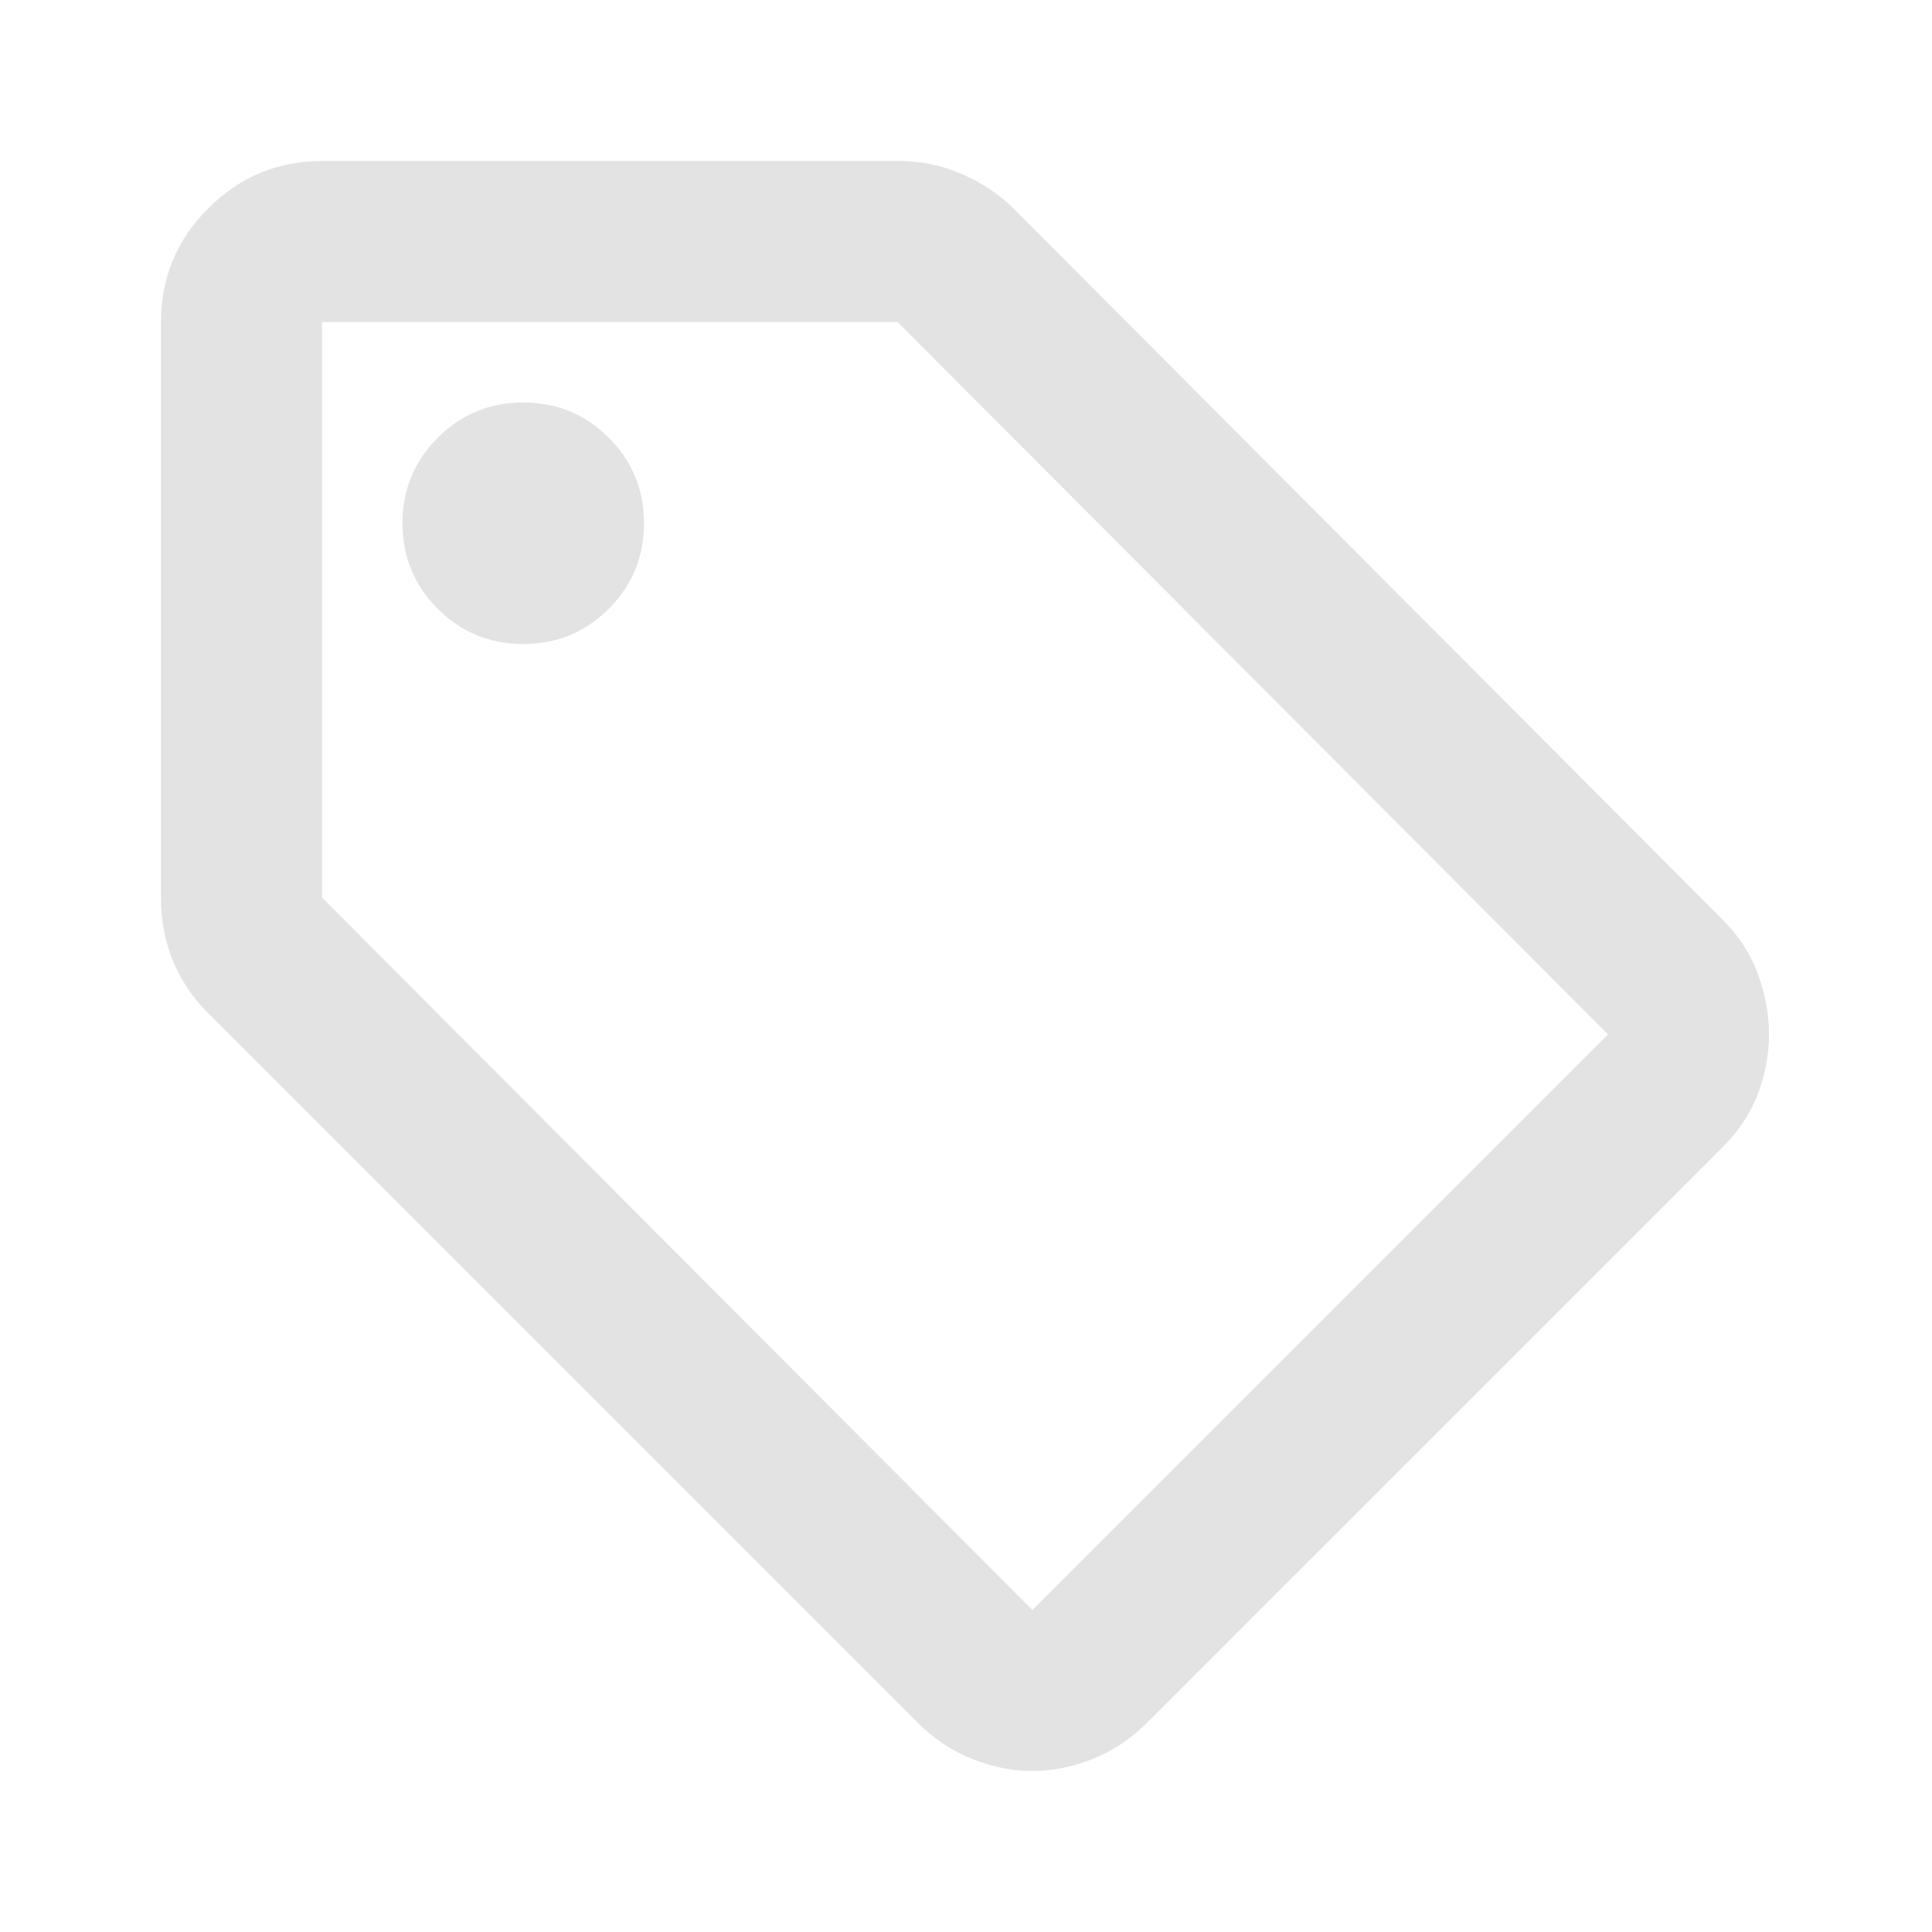
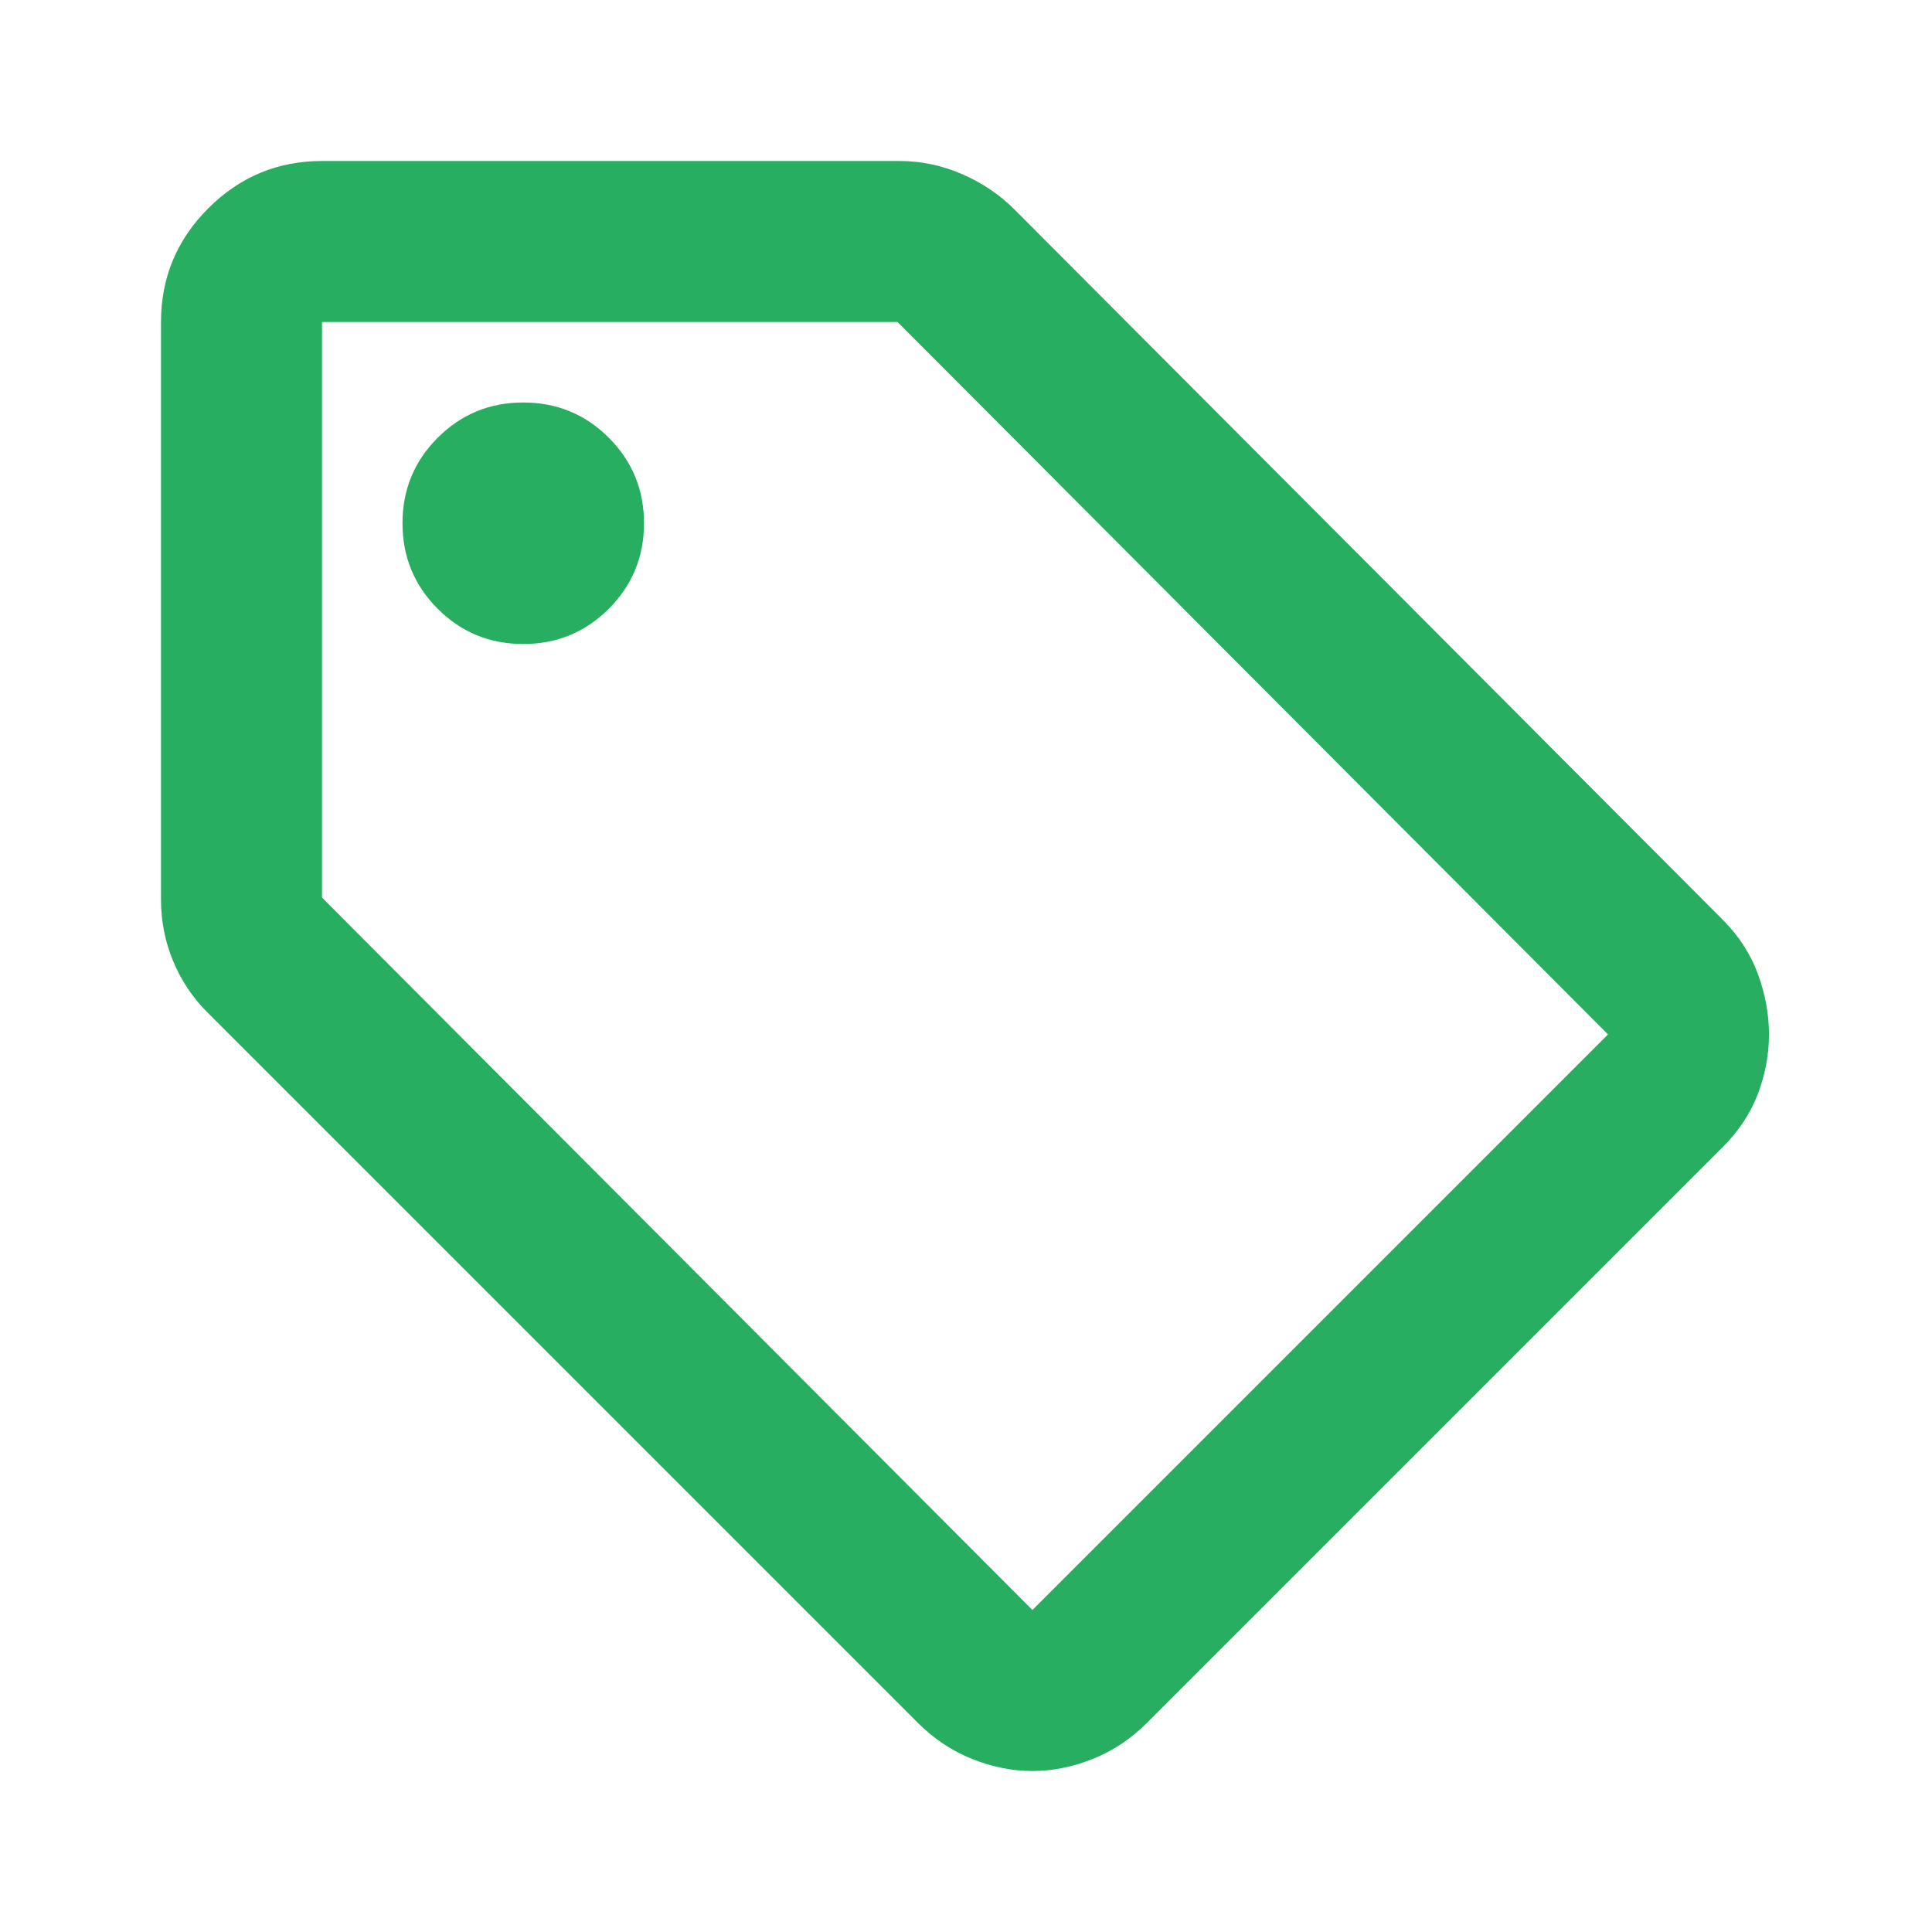
- <svg xmlns="http://www.w3.org/2000/svg" height="24px" viewBox="0 -960 960 960" width="24px" fill="#e3e3e3">
+ <svg xmlns="http://www.w3.org/2000/svg" height="24px" viewBox="0 -960 960 960" width="24px" fill="#27AE60">
  <path d="M856-390 570-104q-12 12-27 18t-30 6q-15 0-30-6t-27-18L103-457q-11-11-17-25.5T80-513v-287q0-33 23.5-56.5T160-880h287q16 0 31 6.5t26 17.5l352 353q12 12 17.5 27t5.5 30q0 15-5.5 29.5T856-390ZM513-160l286-286-353-354H160v286l353 354ZM260-640q25 0 42.5-17.5T320-700q0-25-17.5-42.5T260-760q-25 0-42.5 17.5T200-700q0 25 17.5 42.5T260-640Zm220 160Z" />
</svg>
